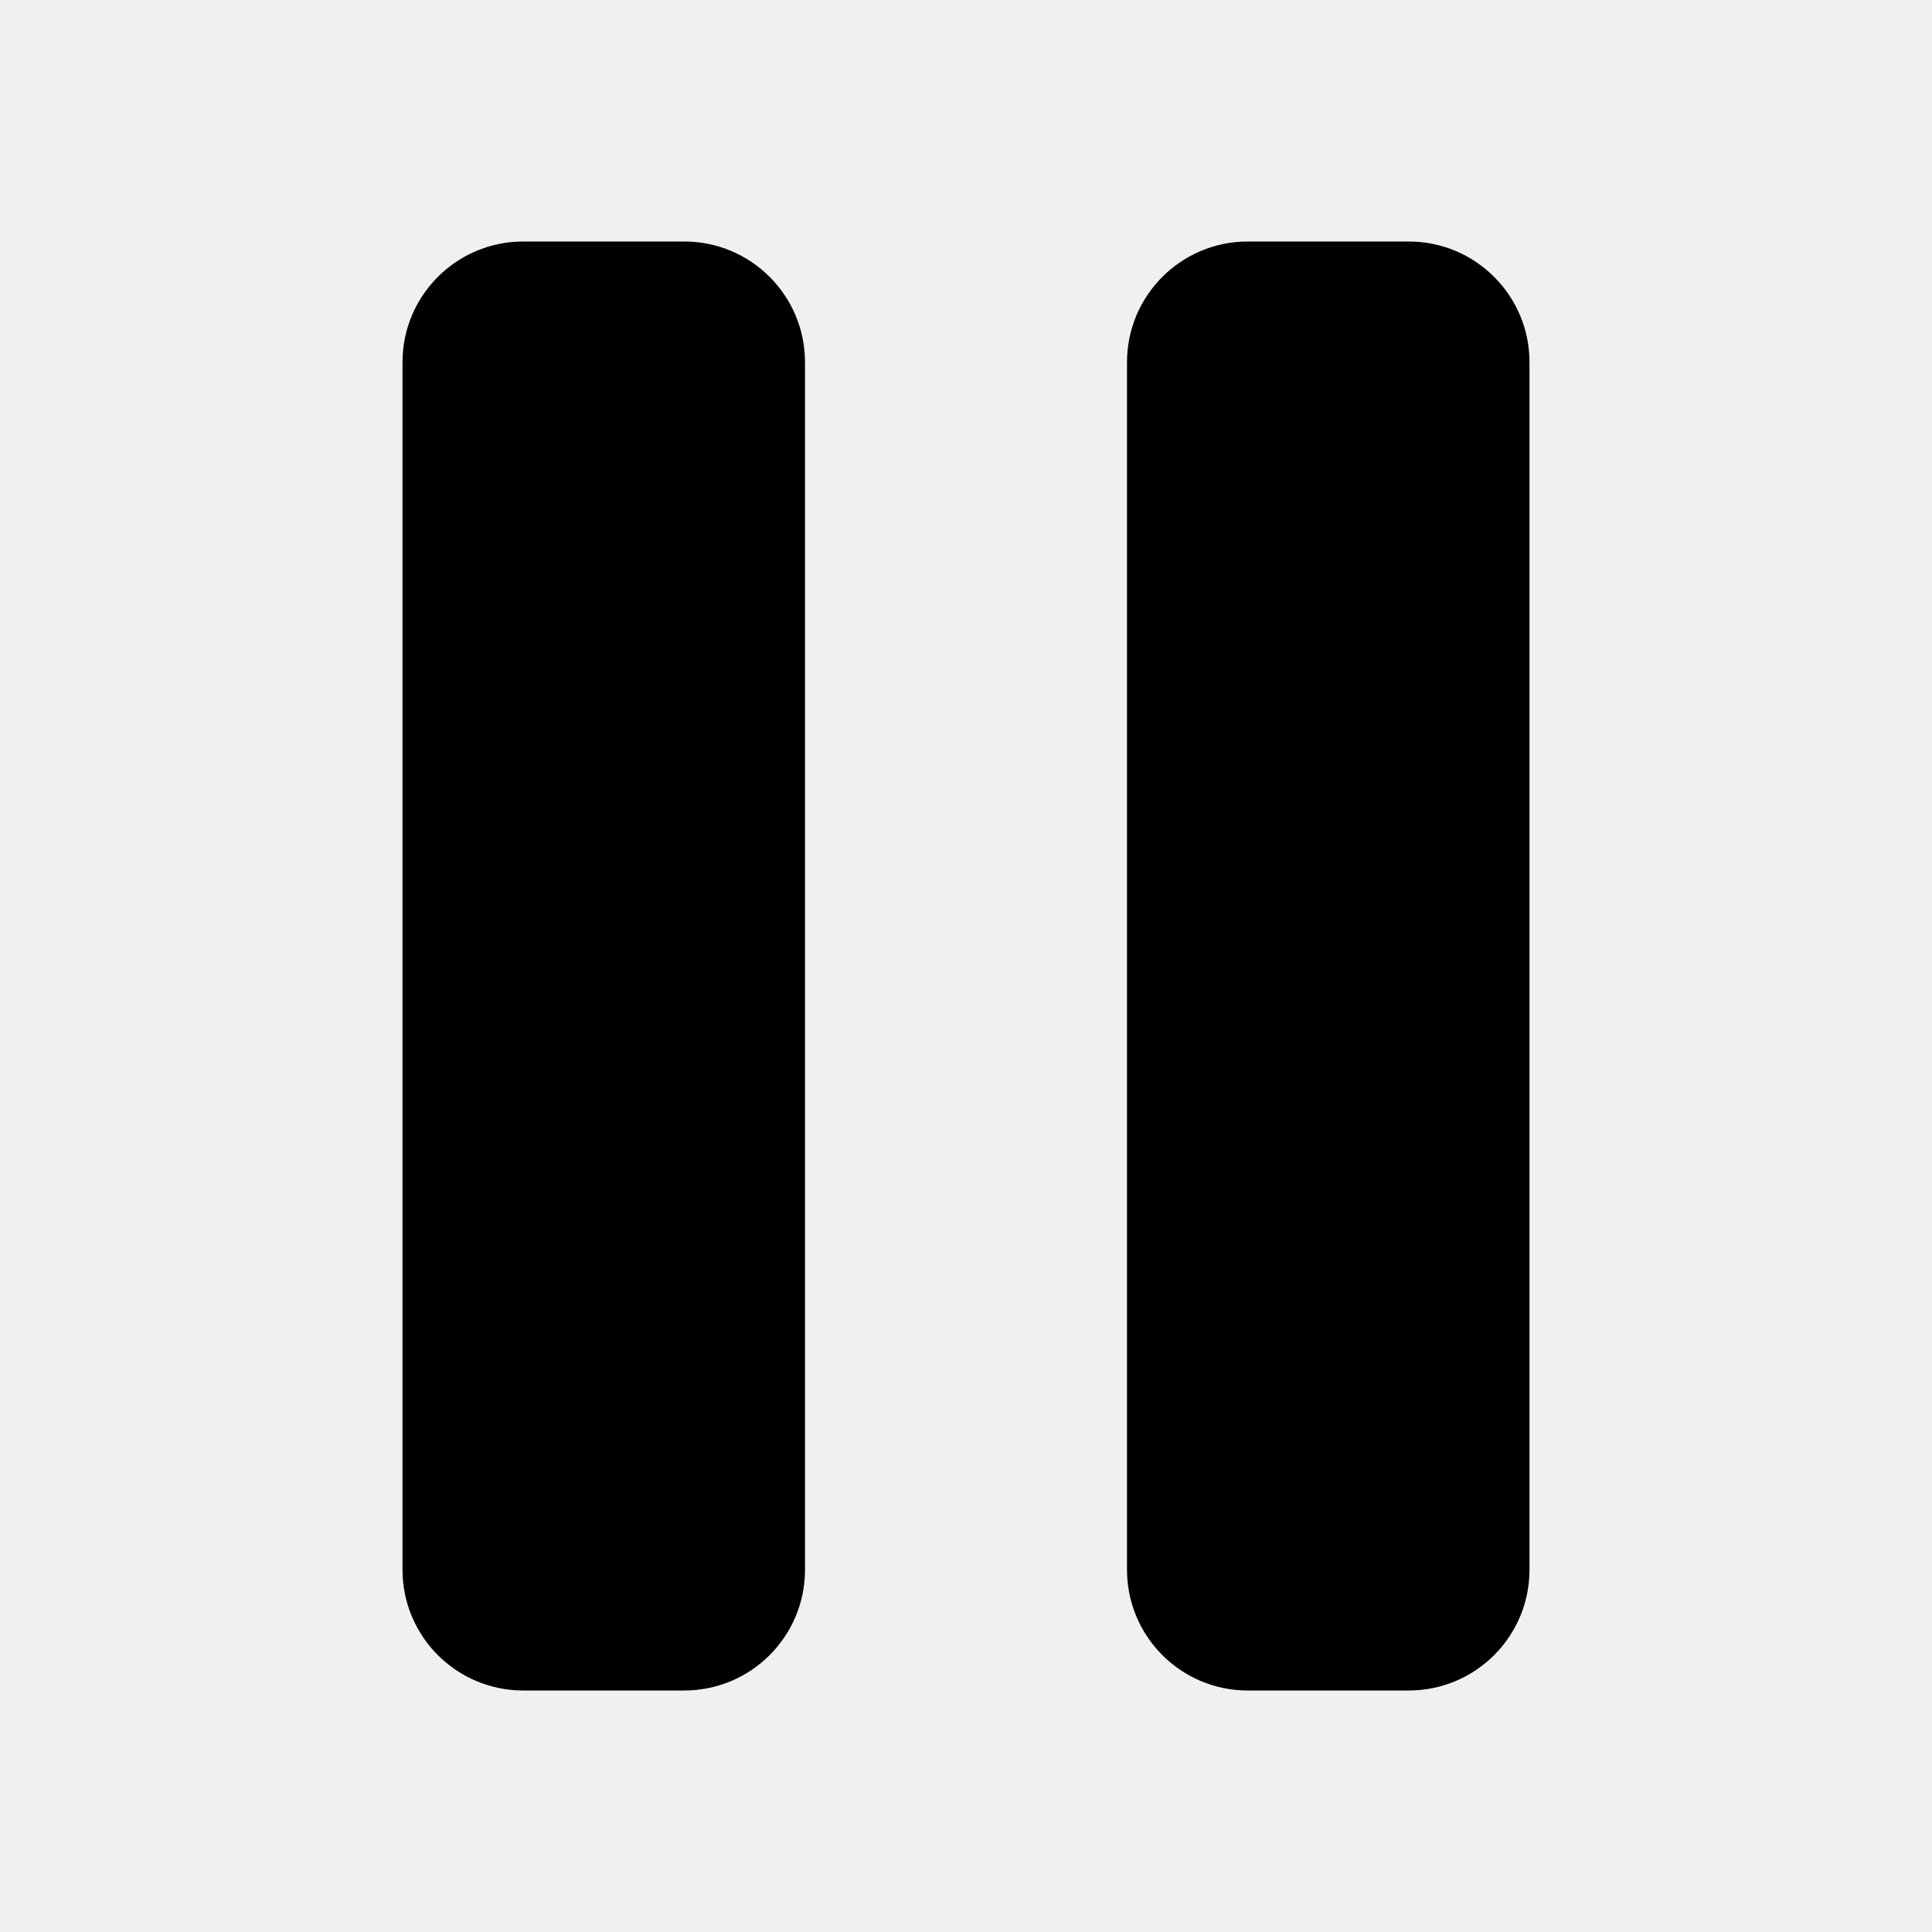
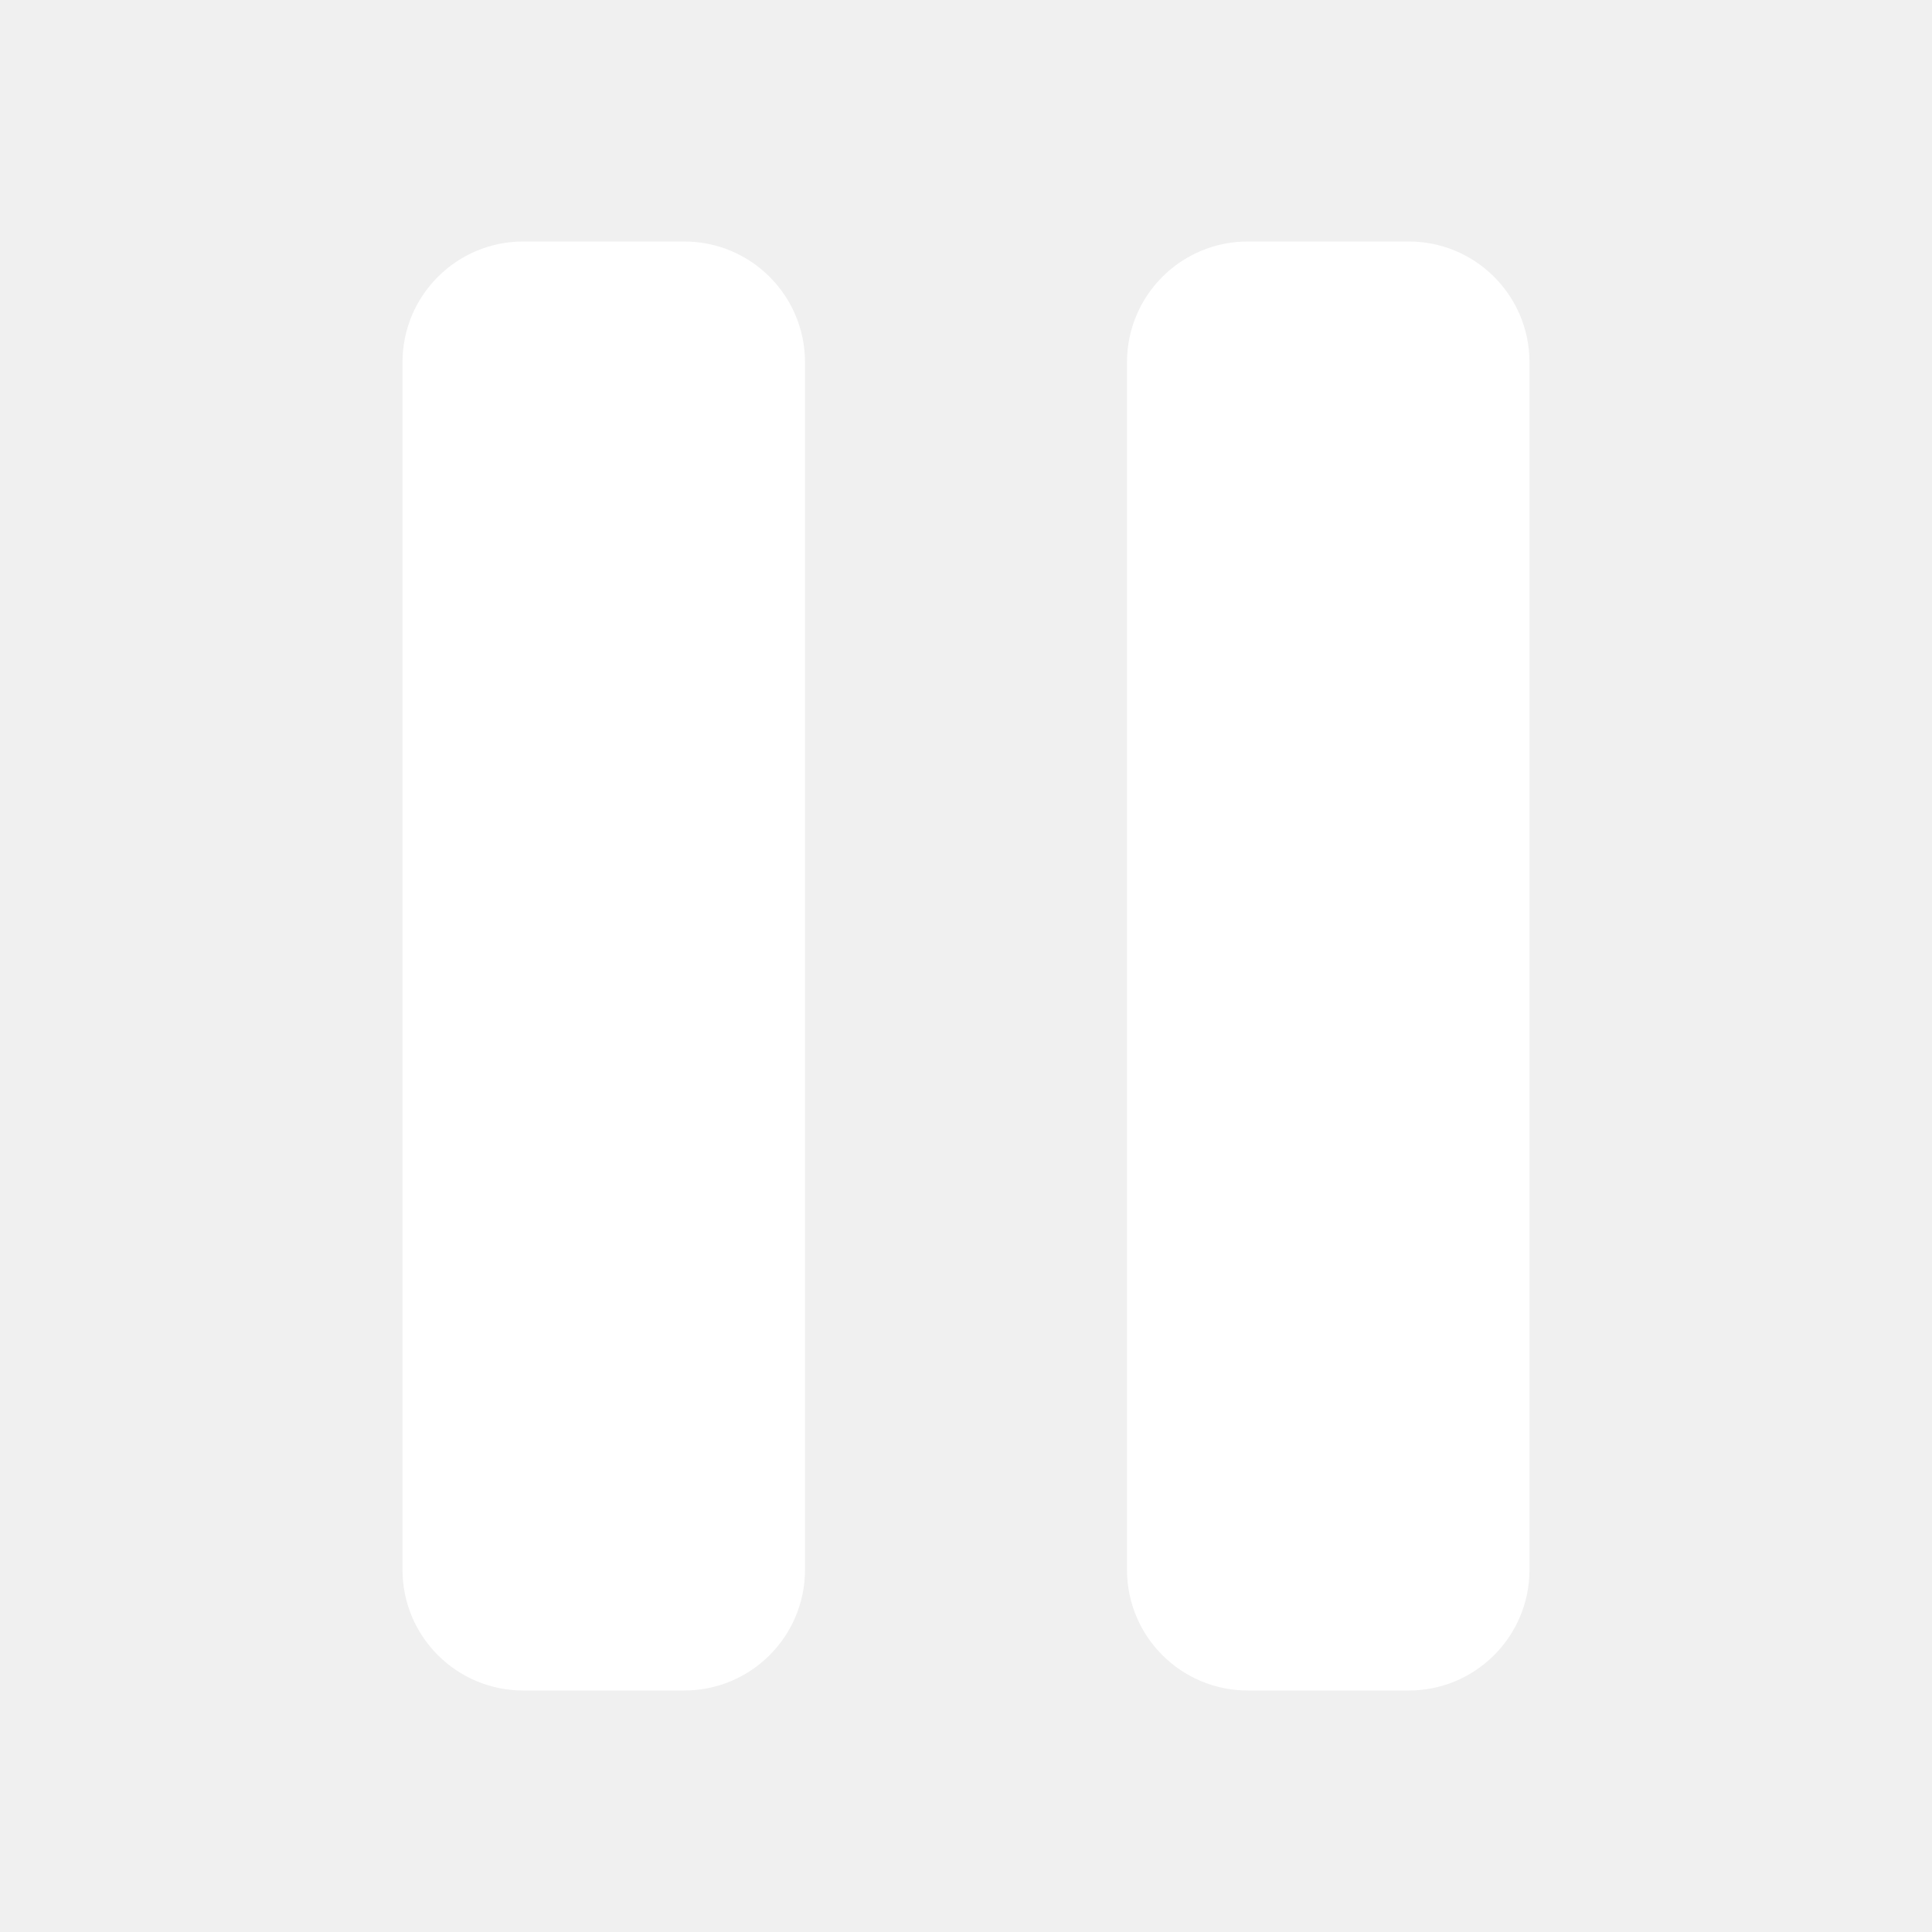
<svg xmlns="http://www.w3.org/2000/svg" height="24" viewBox="0 0 24 24" width="24" focusable="false" aria-hidden="true" style="pointer-events: none; display: block;">
-   <path d="M6.5 3A1.5 1.5 0 005 4.5v15A1.5 1.5 0 006.5 21h2a1.5 1.5 0 001.5-1.5v-15A1.5 1.5 0 008.5 3h-2Zm9 0A1.5 1.5 0 0014 4.5v15a1.5 1.5 0 001.5 1.5h2a1.5 1.5 0 001.5-1.5v-15A1.5 1.5 0 0017.5 3h-2Z" />
+   <path fill="white" d="M6.5 3A1.5 1.5 0 005 4.5v15A1.5 1.5 0 006.5 21h2a1.5 1.5 0 001.5-1.5v-15A1.5 1.5 0 008.5 3h-2Zm9 0A1.5 1.5 0 0014 4.5v15a1.5 1.5 0 001.5 1.5h2a1.5 1.5 0 001.5-1.5v-15A1.5 1.5 0 0017.5 3h-2Z" />
</svg>
